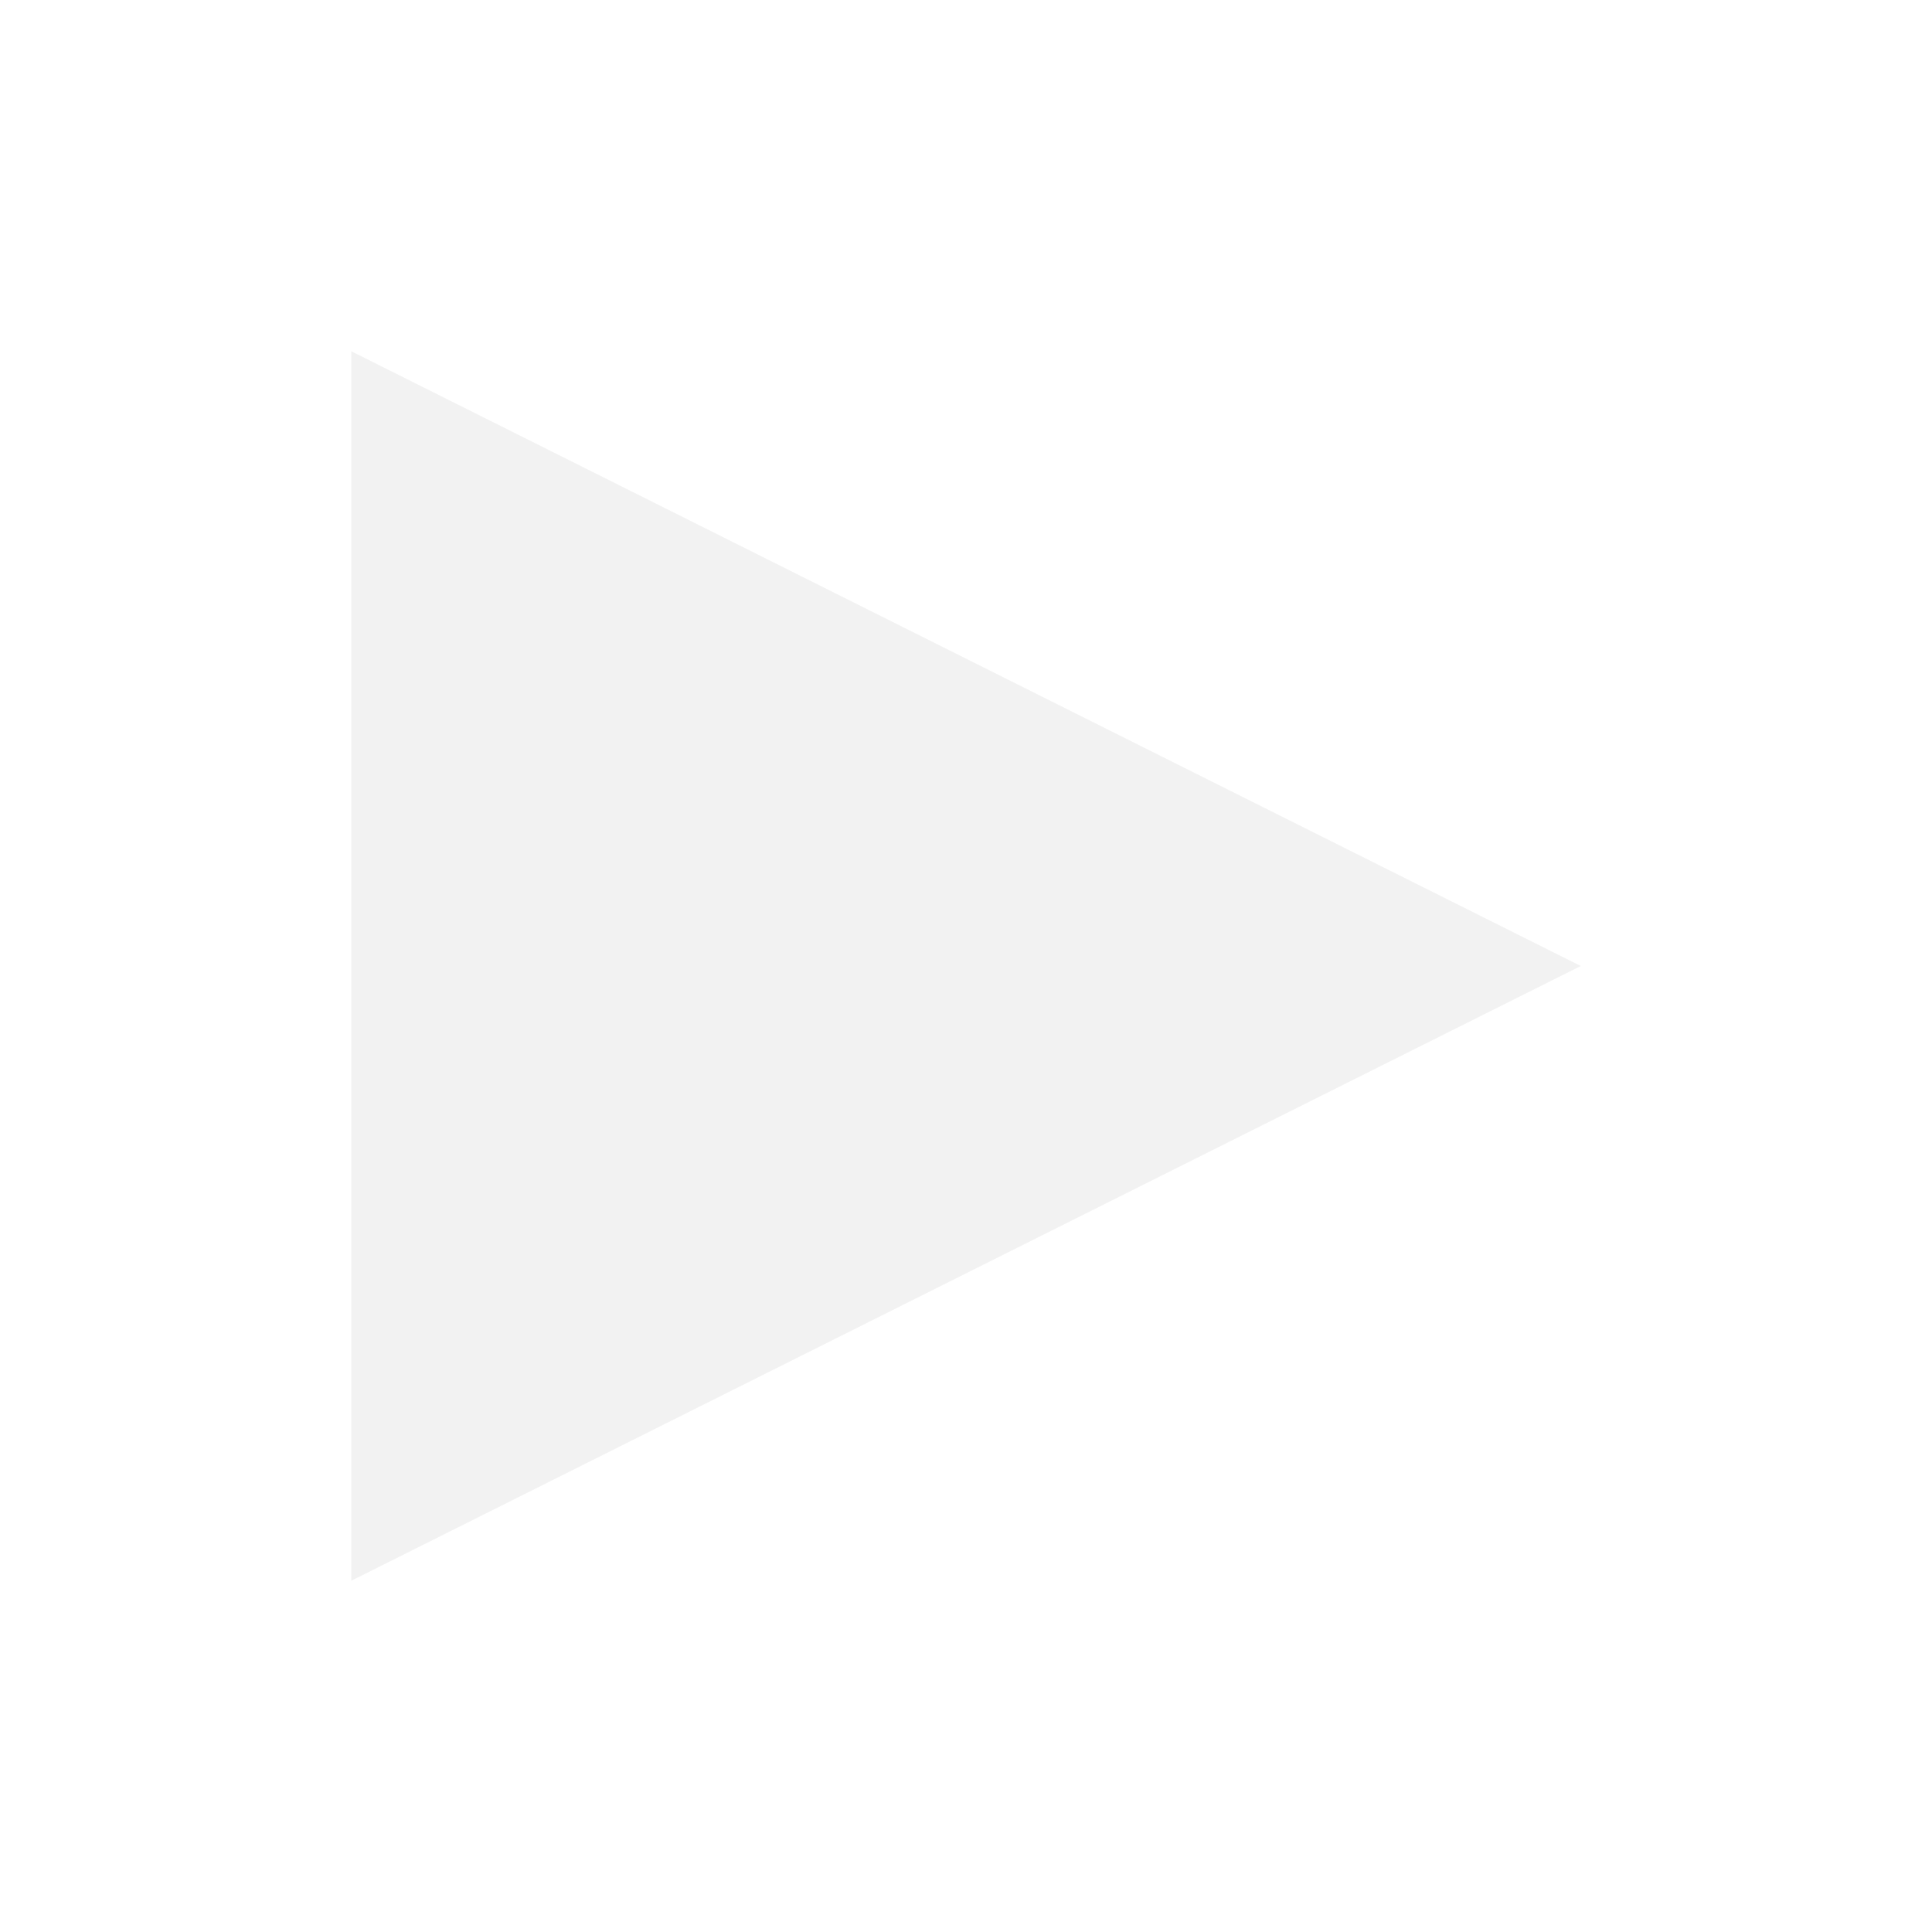
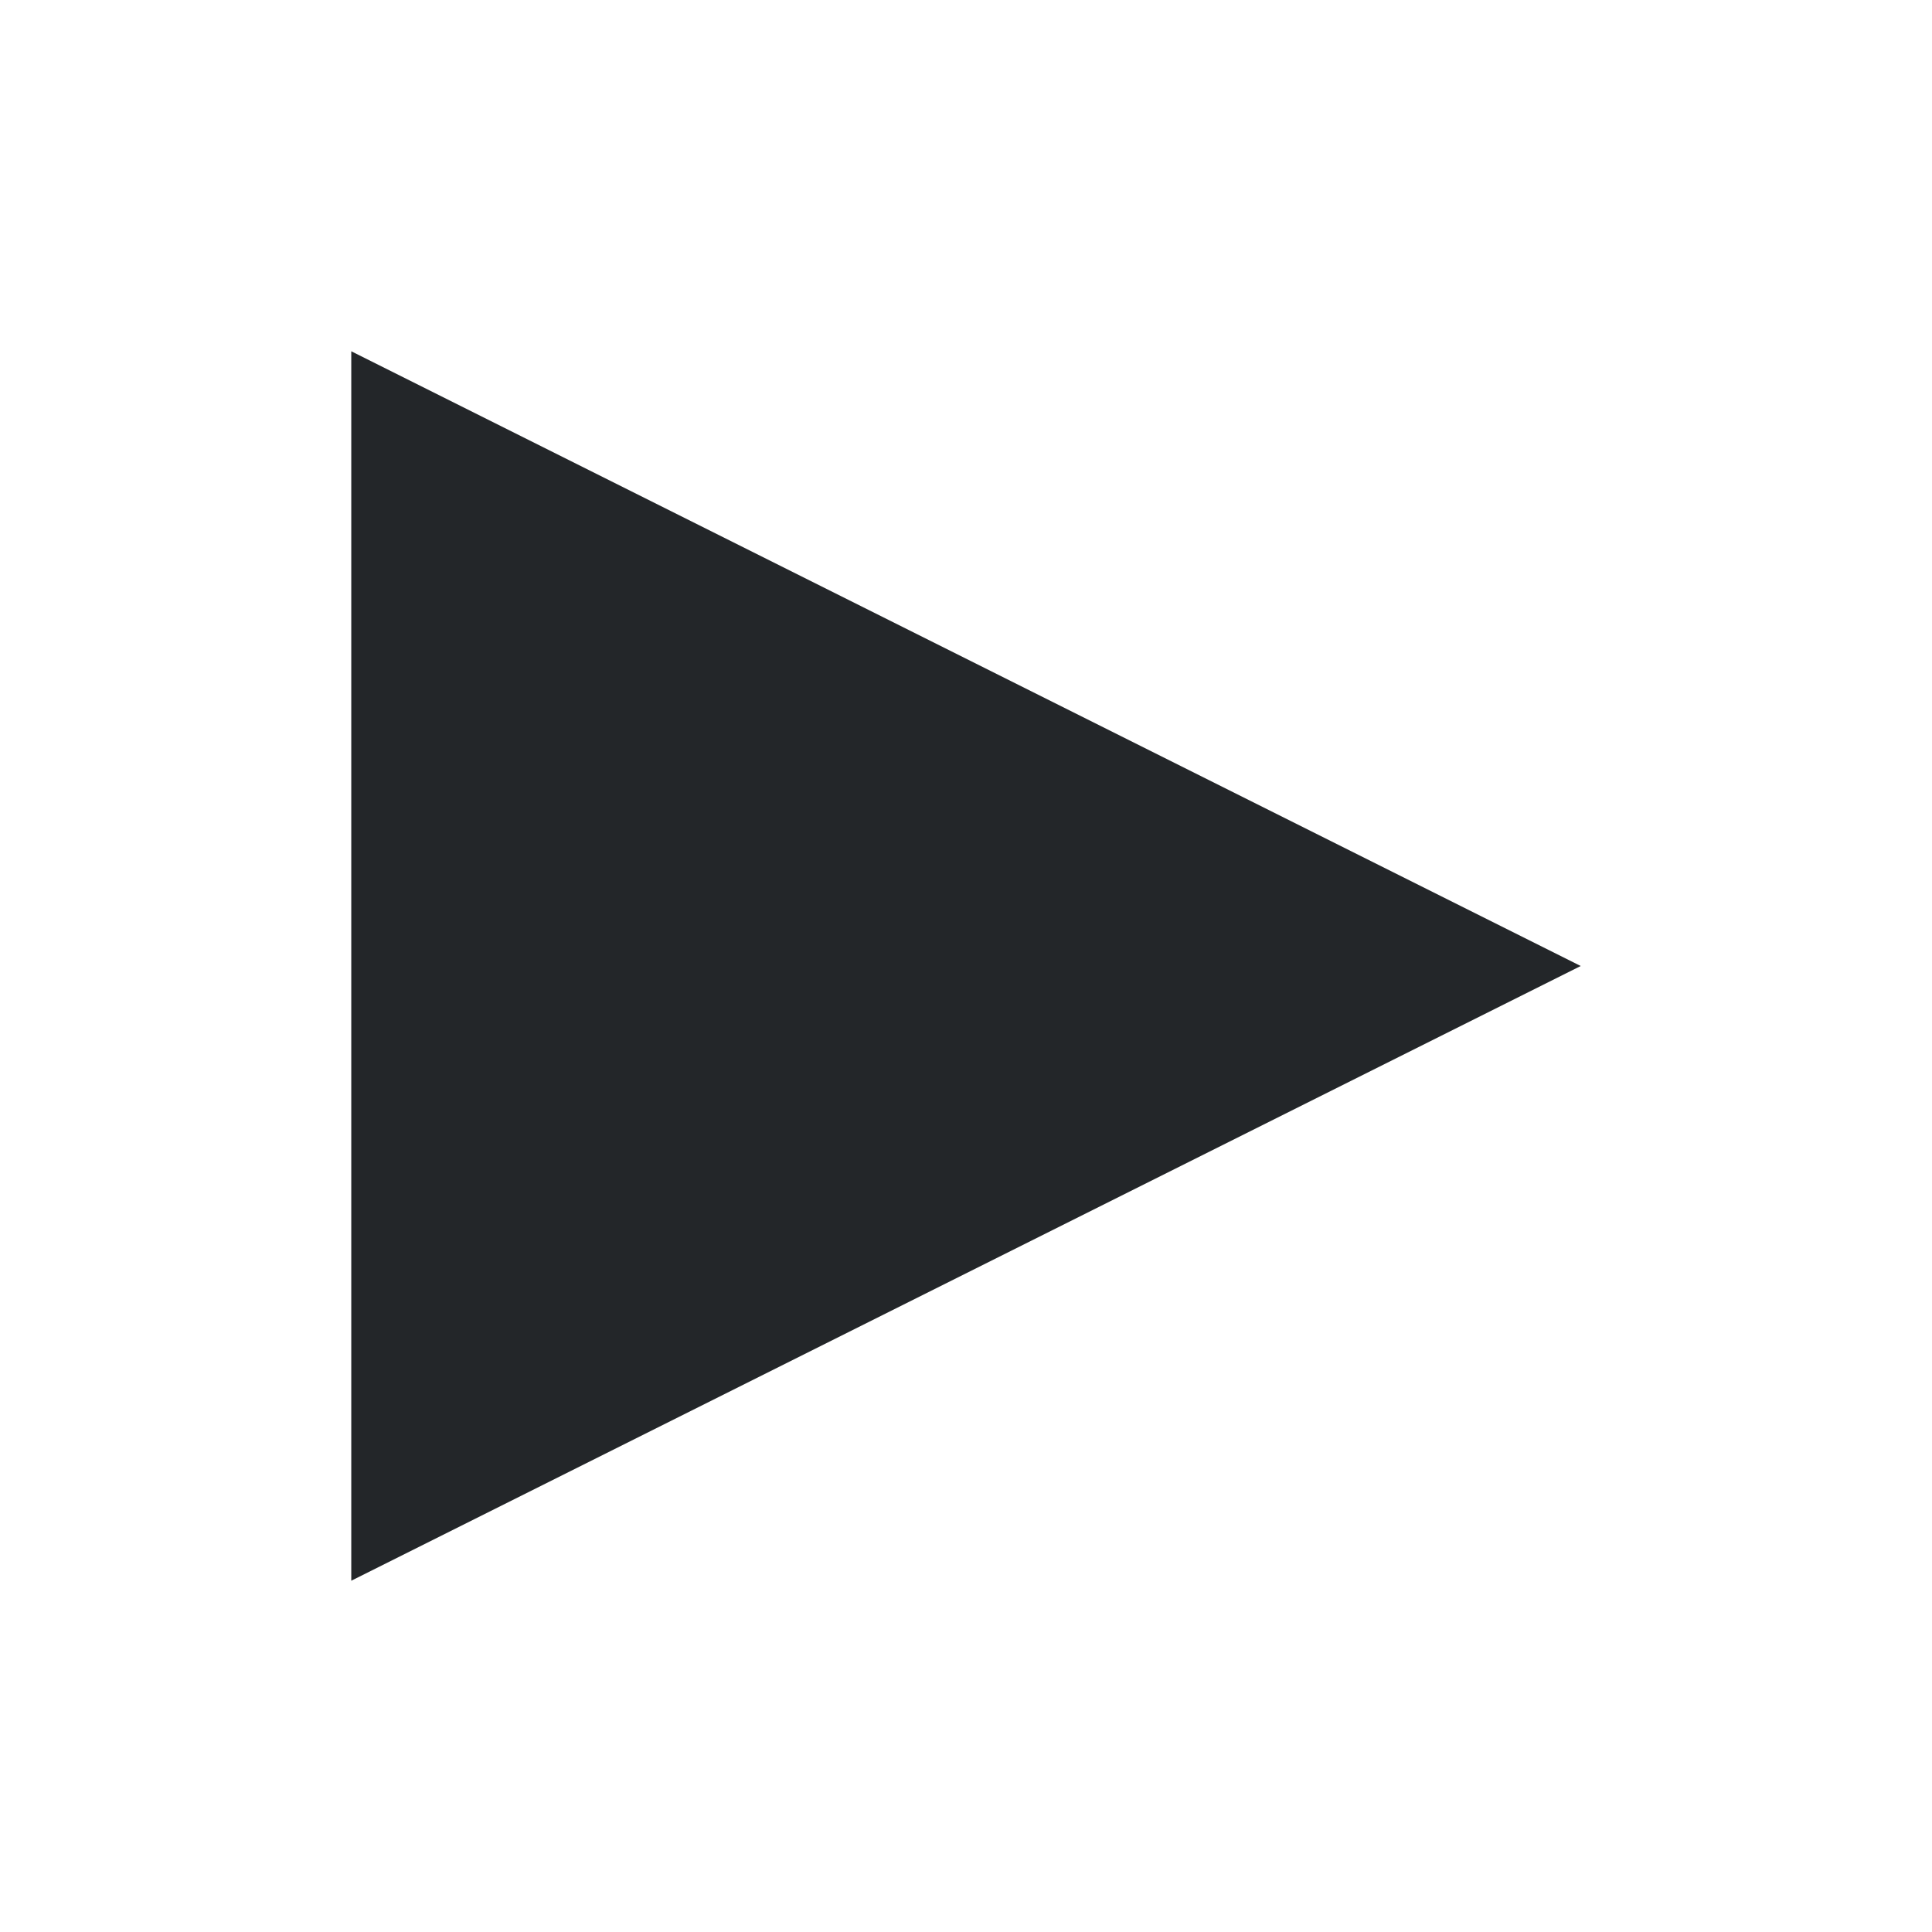
<svg xmlns="http://www.w3.org/2000/svg" viewBox="0 0 22 22">
  <defs id="defs3051">
    <style type="text/css" id="current-color-scheme">
      .ColorScheme-Text {
-         color:#f2f2f2;
+         color:#232629;
      }
      </style>
  </defs>
  <path style="fill:currentColor;fill-opacity:1;stroke:none" d="m 4 4 0 14 L 18 11 Z" class="ColorScheme-Text" />
</svg>
